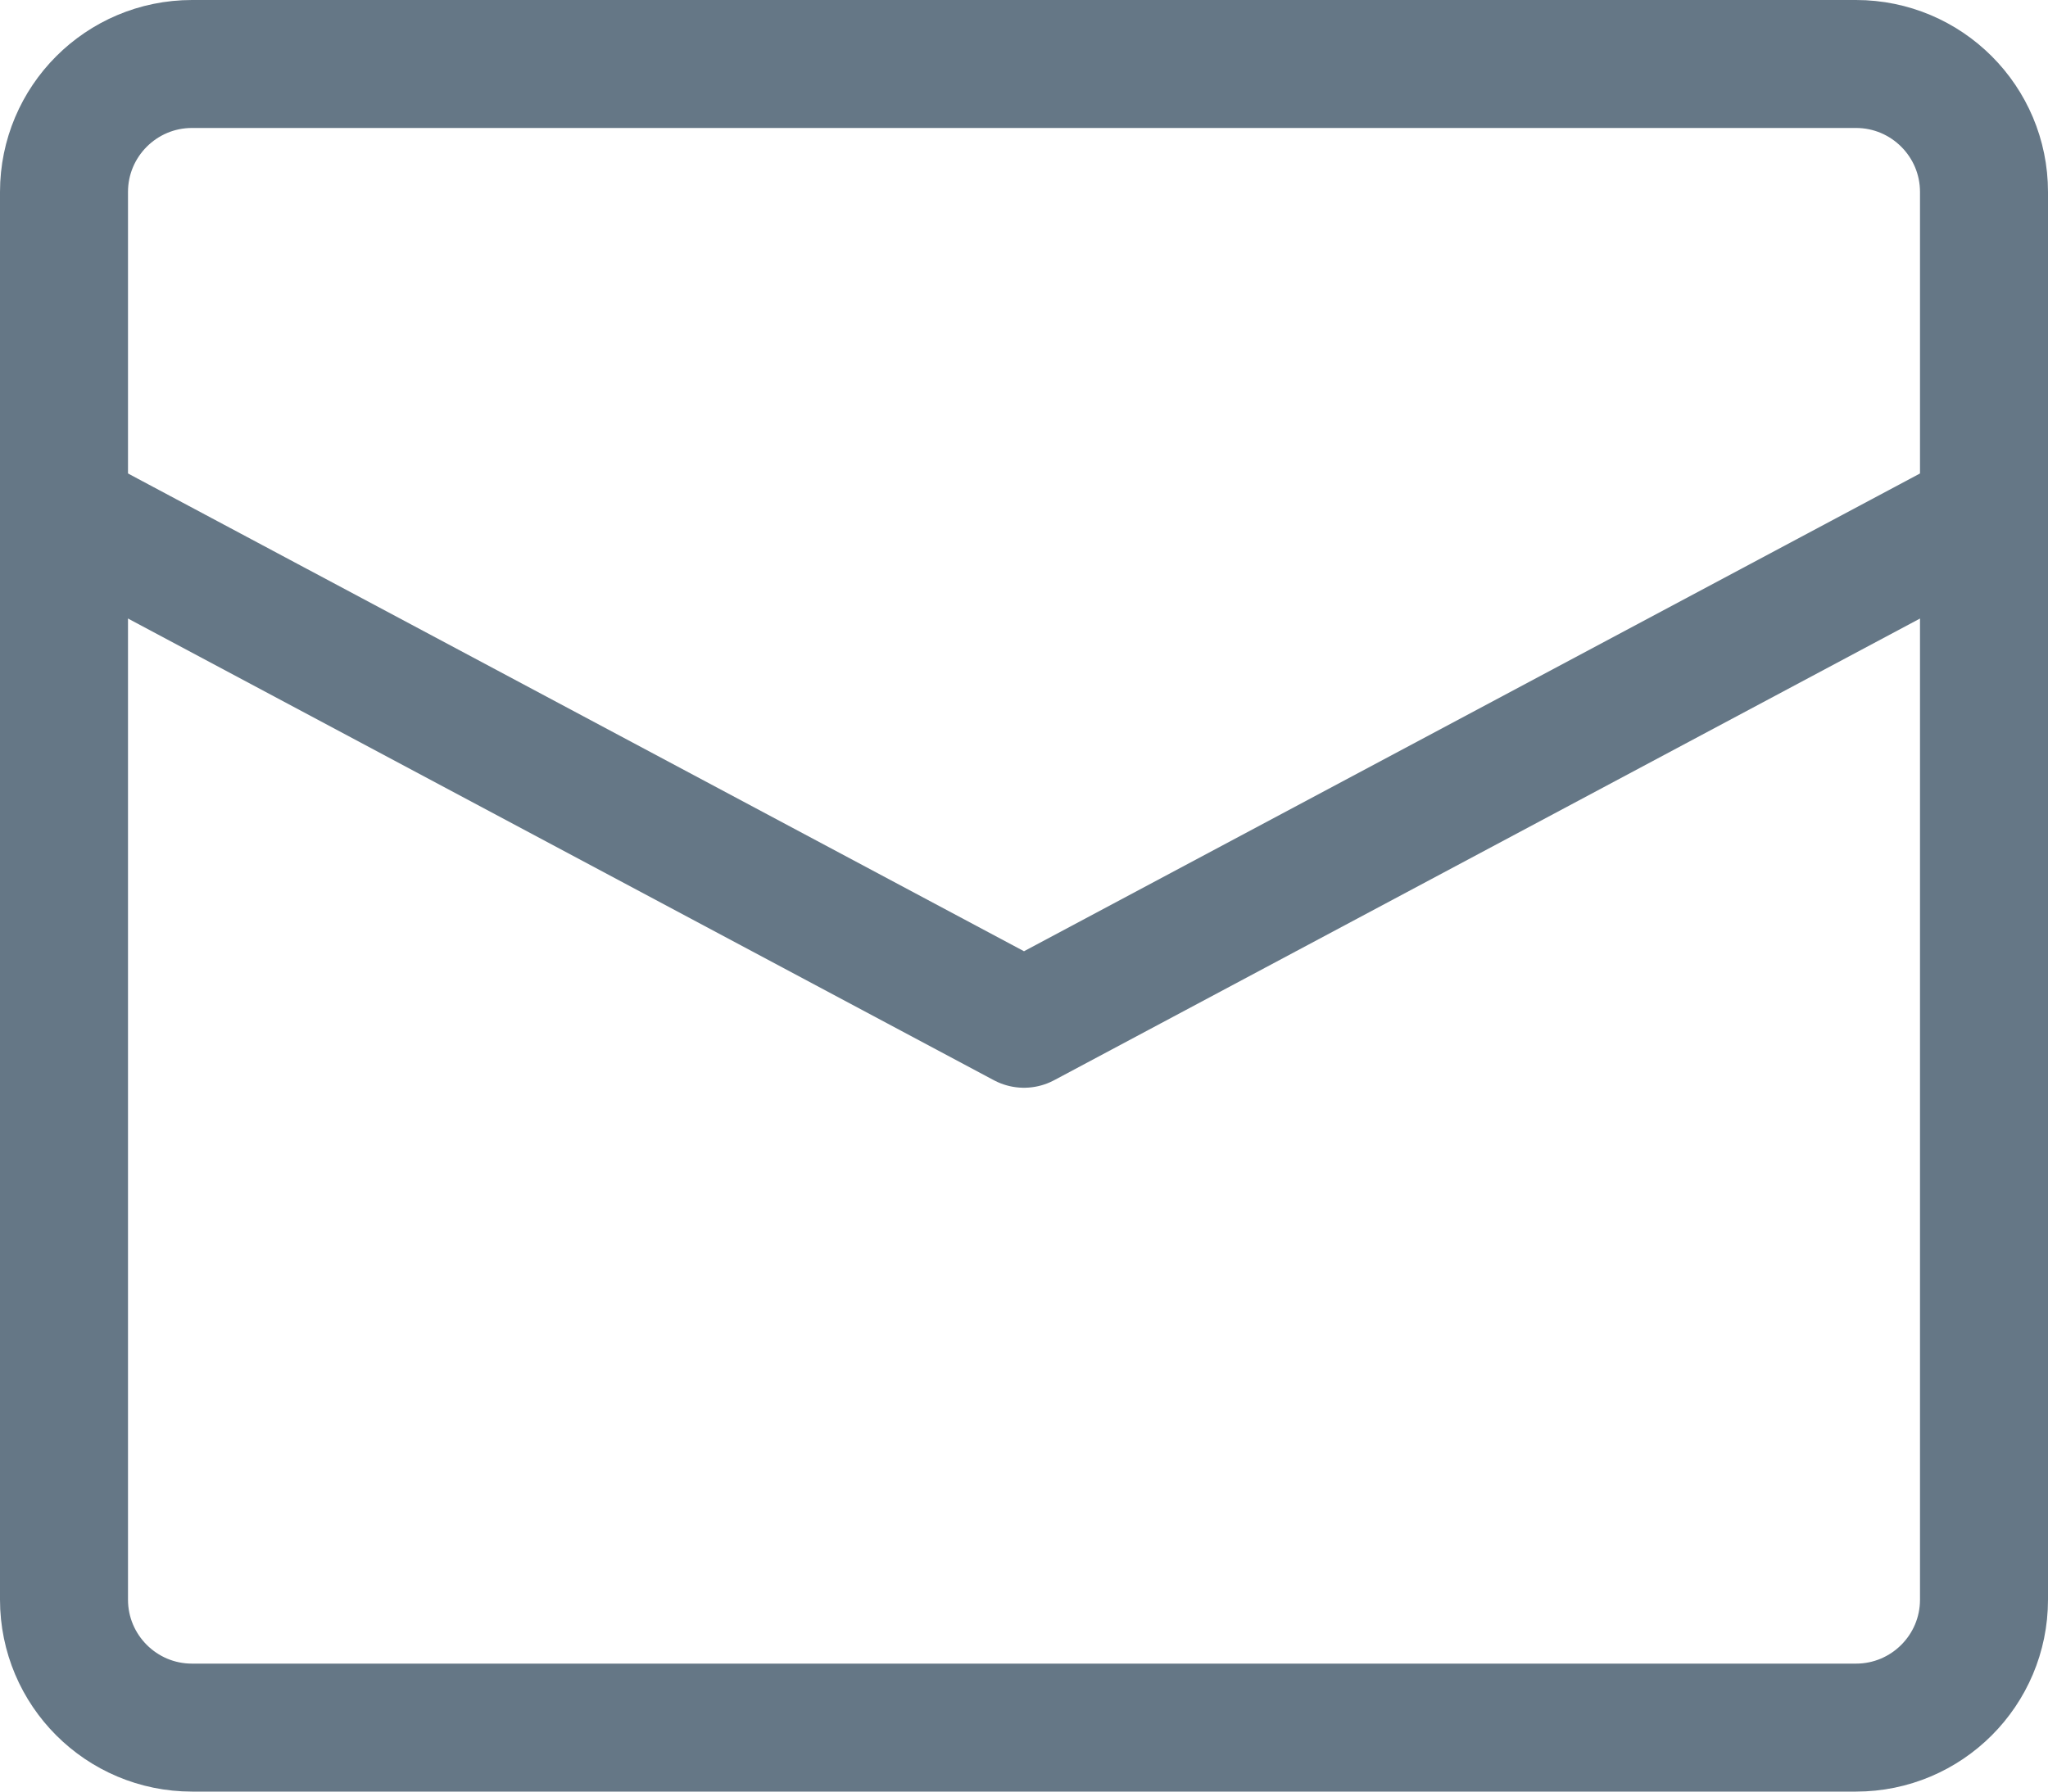
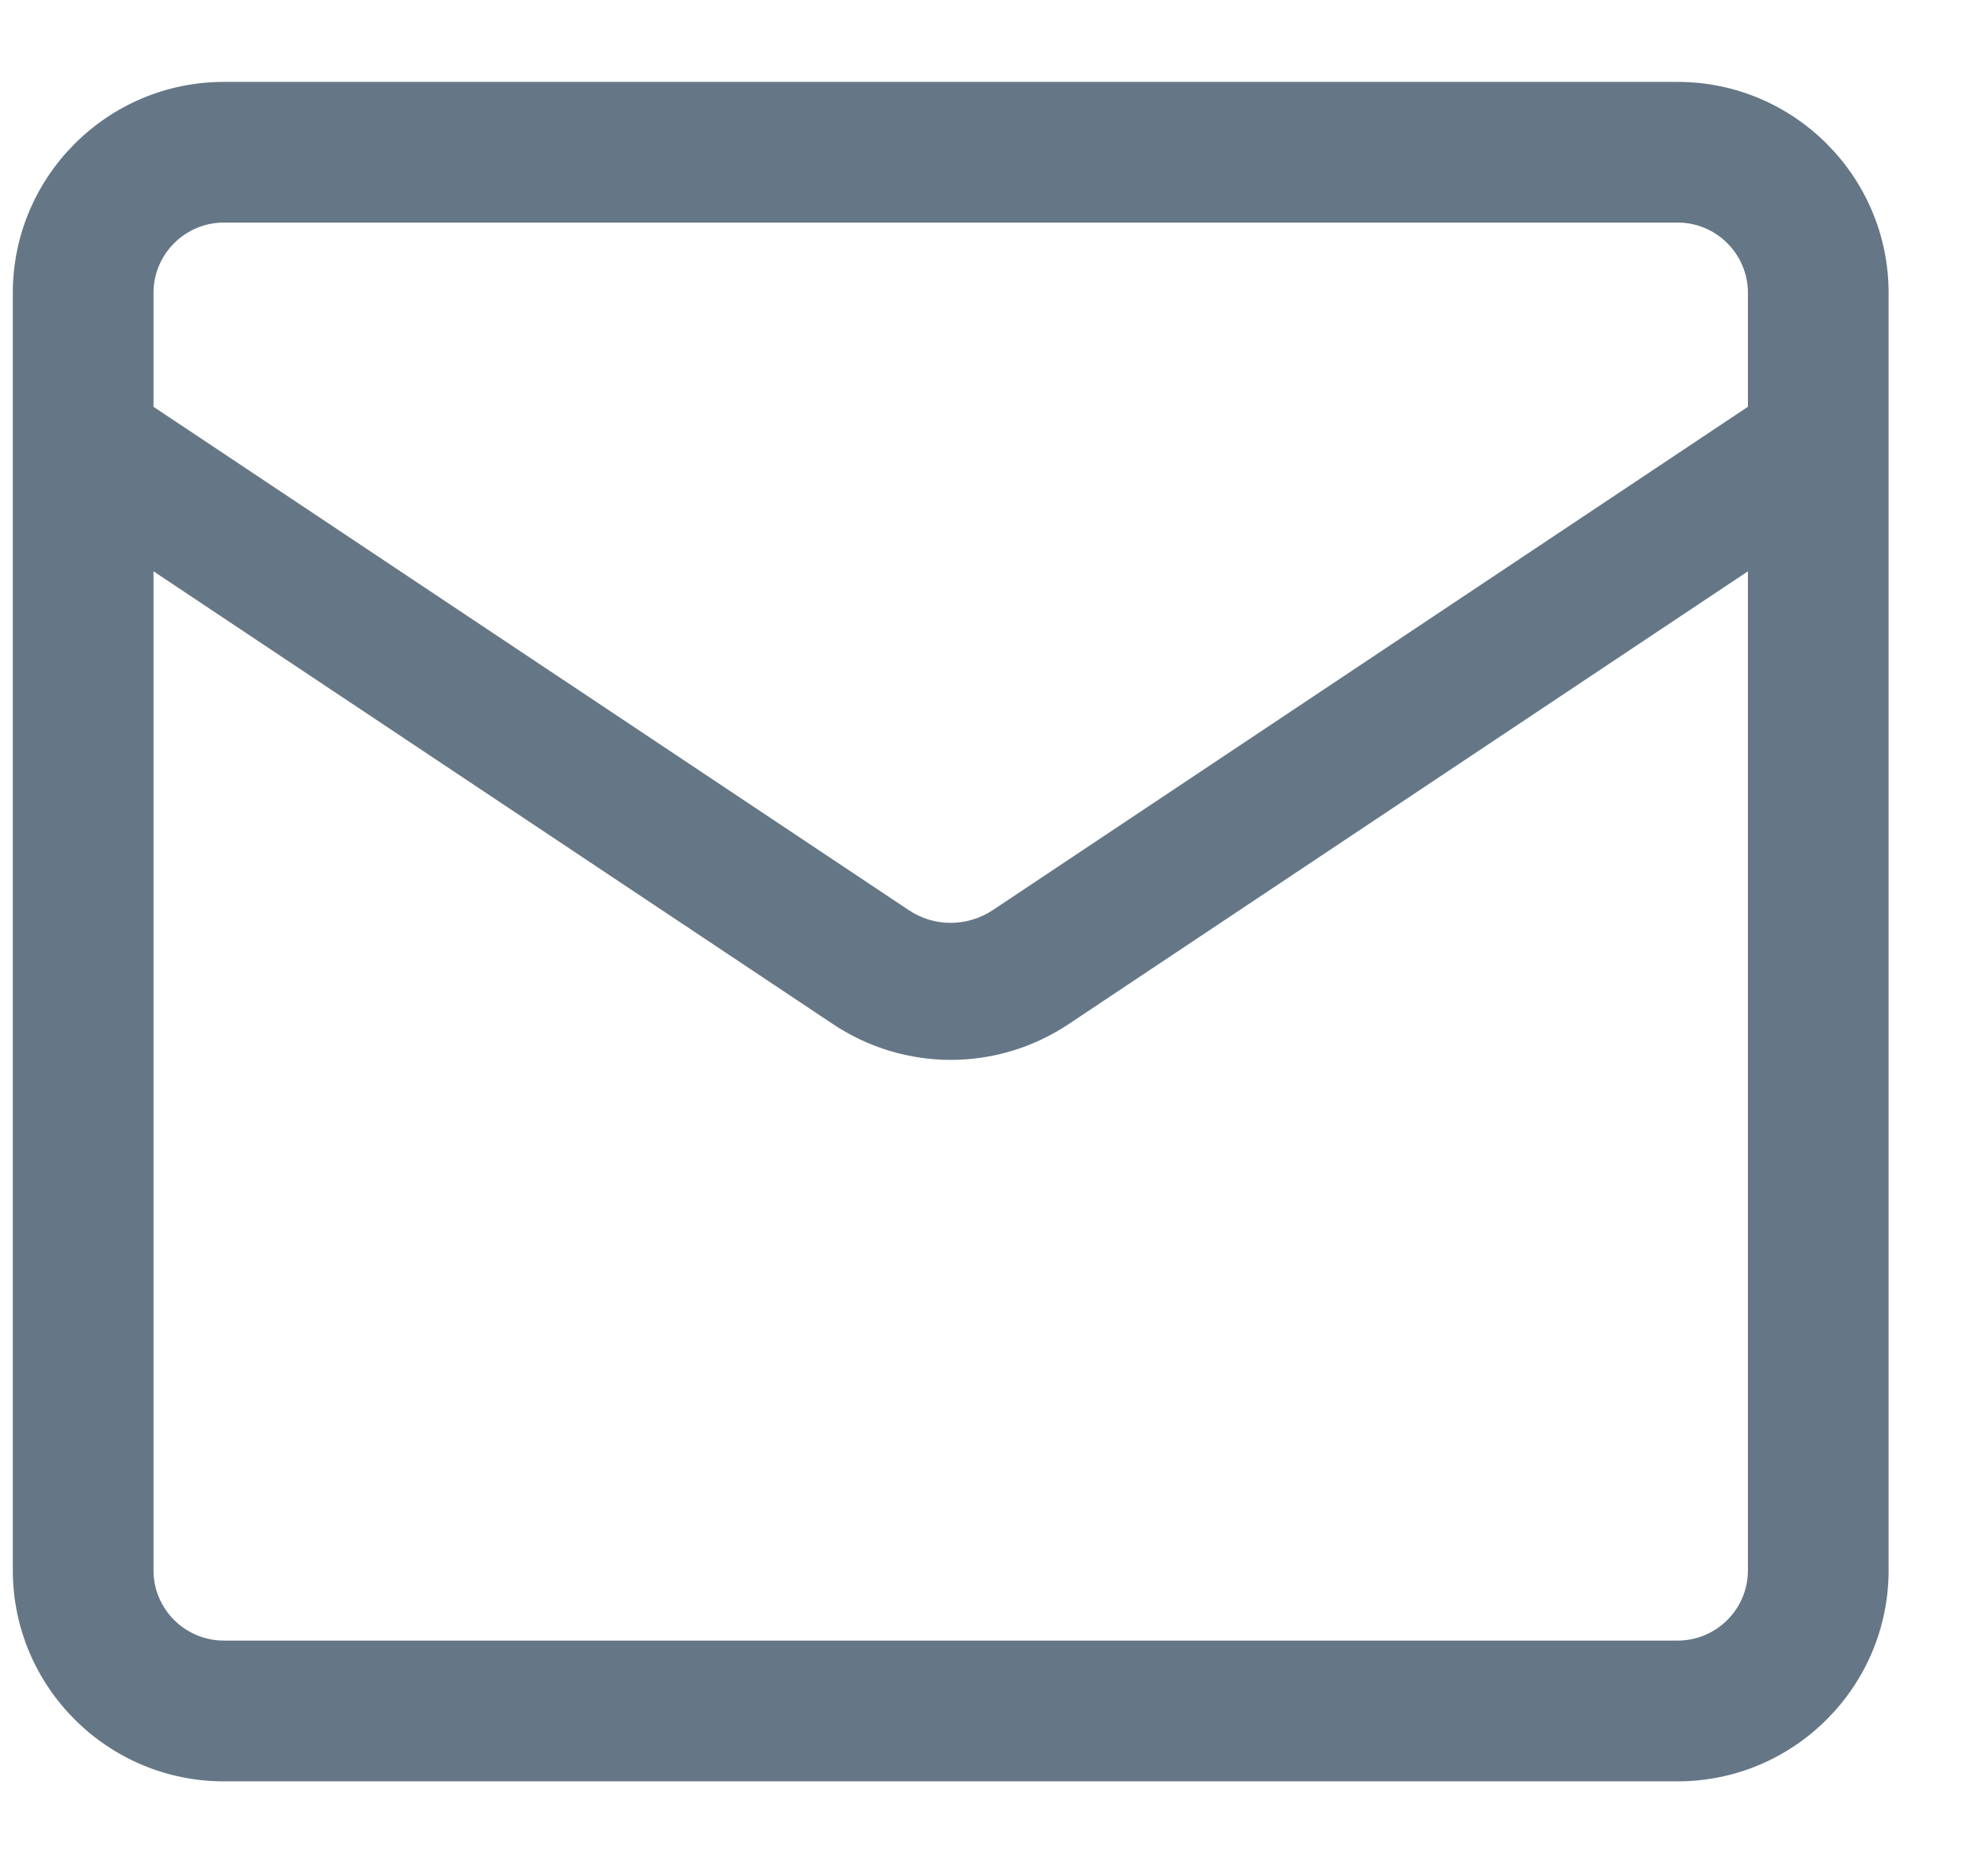
- <svg xmlns="http://www.w3.org/2000/svg" width="16px" height="14px" viewBox="0 0 16 14" version="1.1">
+ <svg xmlns="http://www.w3.org/2000/svg" width="19px" height="18px" viewBox="0 0 19 18" version="1.1">
  <defs />
-   <g id="Symbols" stroke="none" stroke-width="1" fill="none" fill-rule="evenodd" stroke-linecap="round" stroke-linejoin="round">
-     <g id="twitter/tweet" transform="translate(-310, -486)" stroke="#657786">
-       <g id="Tweet">
-         <g id="Content" transform="translate(68, 20)">
-           <g id="Info-tweet" transform="translate(2, 465)">
-             <g id="email-83" transform="translate(240, 1)">
-               <polyline id="Shape" points="0.5 4 8 8 15.5 4" />
-               <path d="M14.5,13.5 L1.5,13.5 C0.948,13.5 0.5,13.052 0.5,12.5 L0.5,1.5 C0.5,0.948 0.948,0.5 1.5,0.5 L14.5,0.5 C15.052,0.5 15.5,0.948 15.5,1.5 L15.5,12.5 C15.5,13.052 15.052,13.5 14.5,13.5 Z" id="Shape" />
-             </g>
-           </g>
-         </g>
+   <g id="Page-1" stroke="none" stroke-width="1" fill="none" fill-rule="evenodd">
+     <g id="Twitter_TweetTreatment_TextOnlyOnImageOrVideoBackground" transform="translate(-414, -276)" fill="#657786">
+       <g id="Group" transform="translate(302, 276)">
+         <path d="M128.098,15.745 L114.148,15.745 C113.776,15.745 113.473,15.443 113.473,15.071 L113.473,5.483 L119.989,9.826 C120.334,10.057 120.729,10.172 121.123,10.172 C121.518,10.172 121.913,10.057 122.257,9.827 L128.773,5.483 L128.773,15.071 C128.773,15.443 128.471,15.745 128.098,15.745 Z M114.148,2.136 L128.098,2.136 C128.471,2.136 128.773,2.439 128.773,2.811 L128.773,3.904 L121.528,8.734 C121.282,8.897 120.964,8.899 120.718,8.733 L113.473,3.904 L113.473,2.811 C113.473,2.439 113.776,2.136 114.148,2.136 Z M128.098,0.786 L114.148,0.786 C113.031,0.786 112.123,1.695 112.123,2.811 L112.123,15.071 C112.123,16.187 113.031,17.096 114.148,17.096 L128.098,17.096 C129.215,17.096 130.123,16.187 130.123,15.071 L130.123,2.811 C130.123,1.695 129.215,0.786 128.098,0.786 Z" id="Fill-35" />
      </g>
    </g>
  </g>
</svg>
